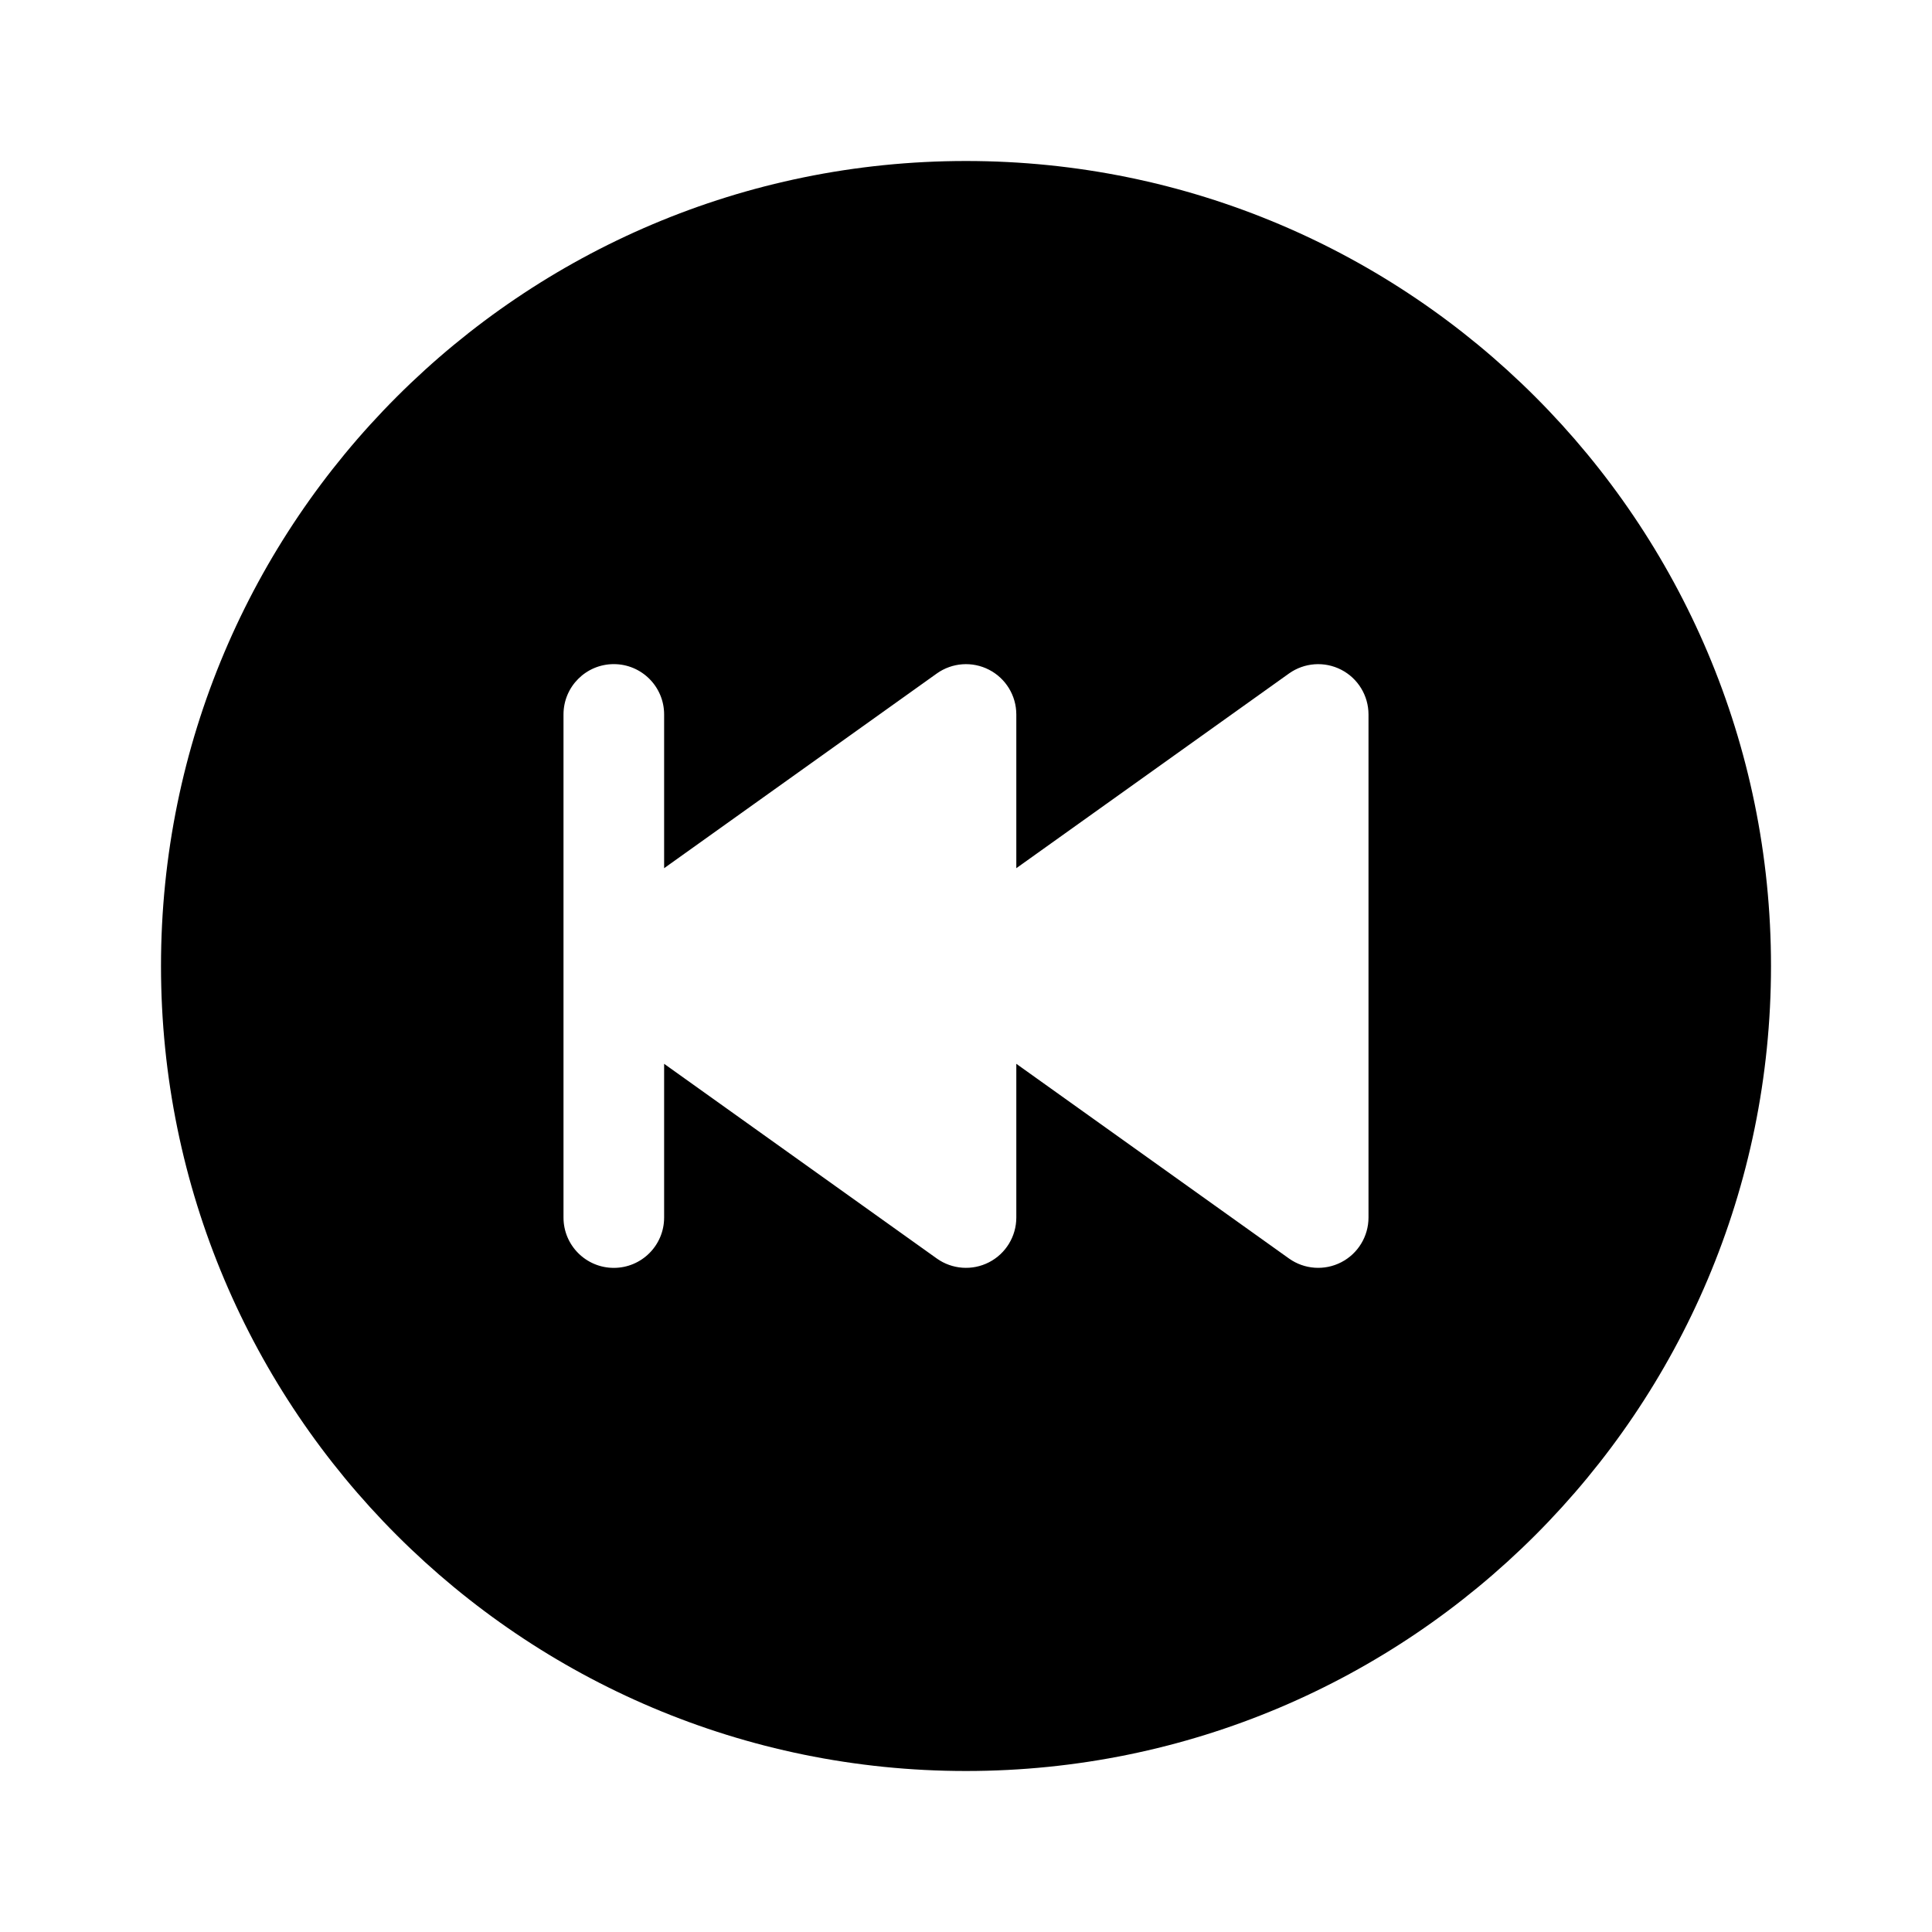
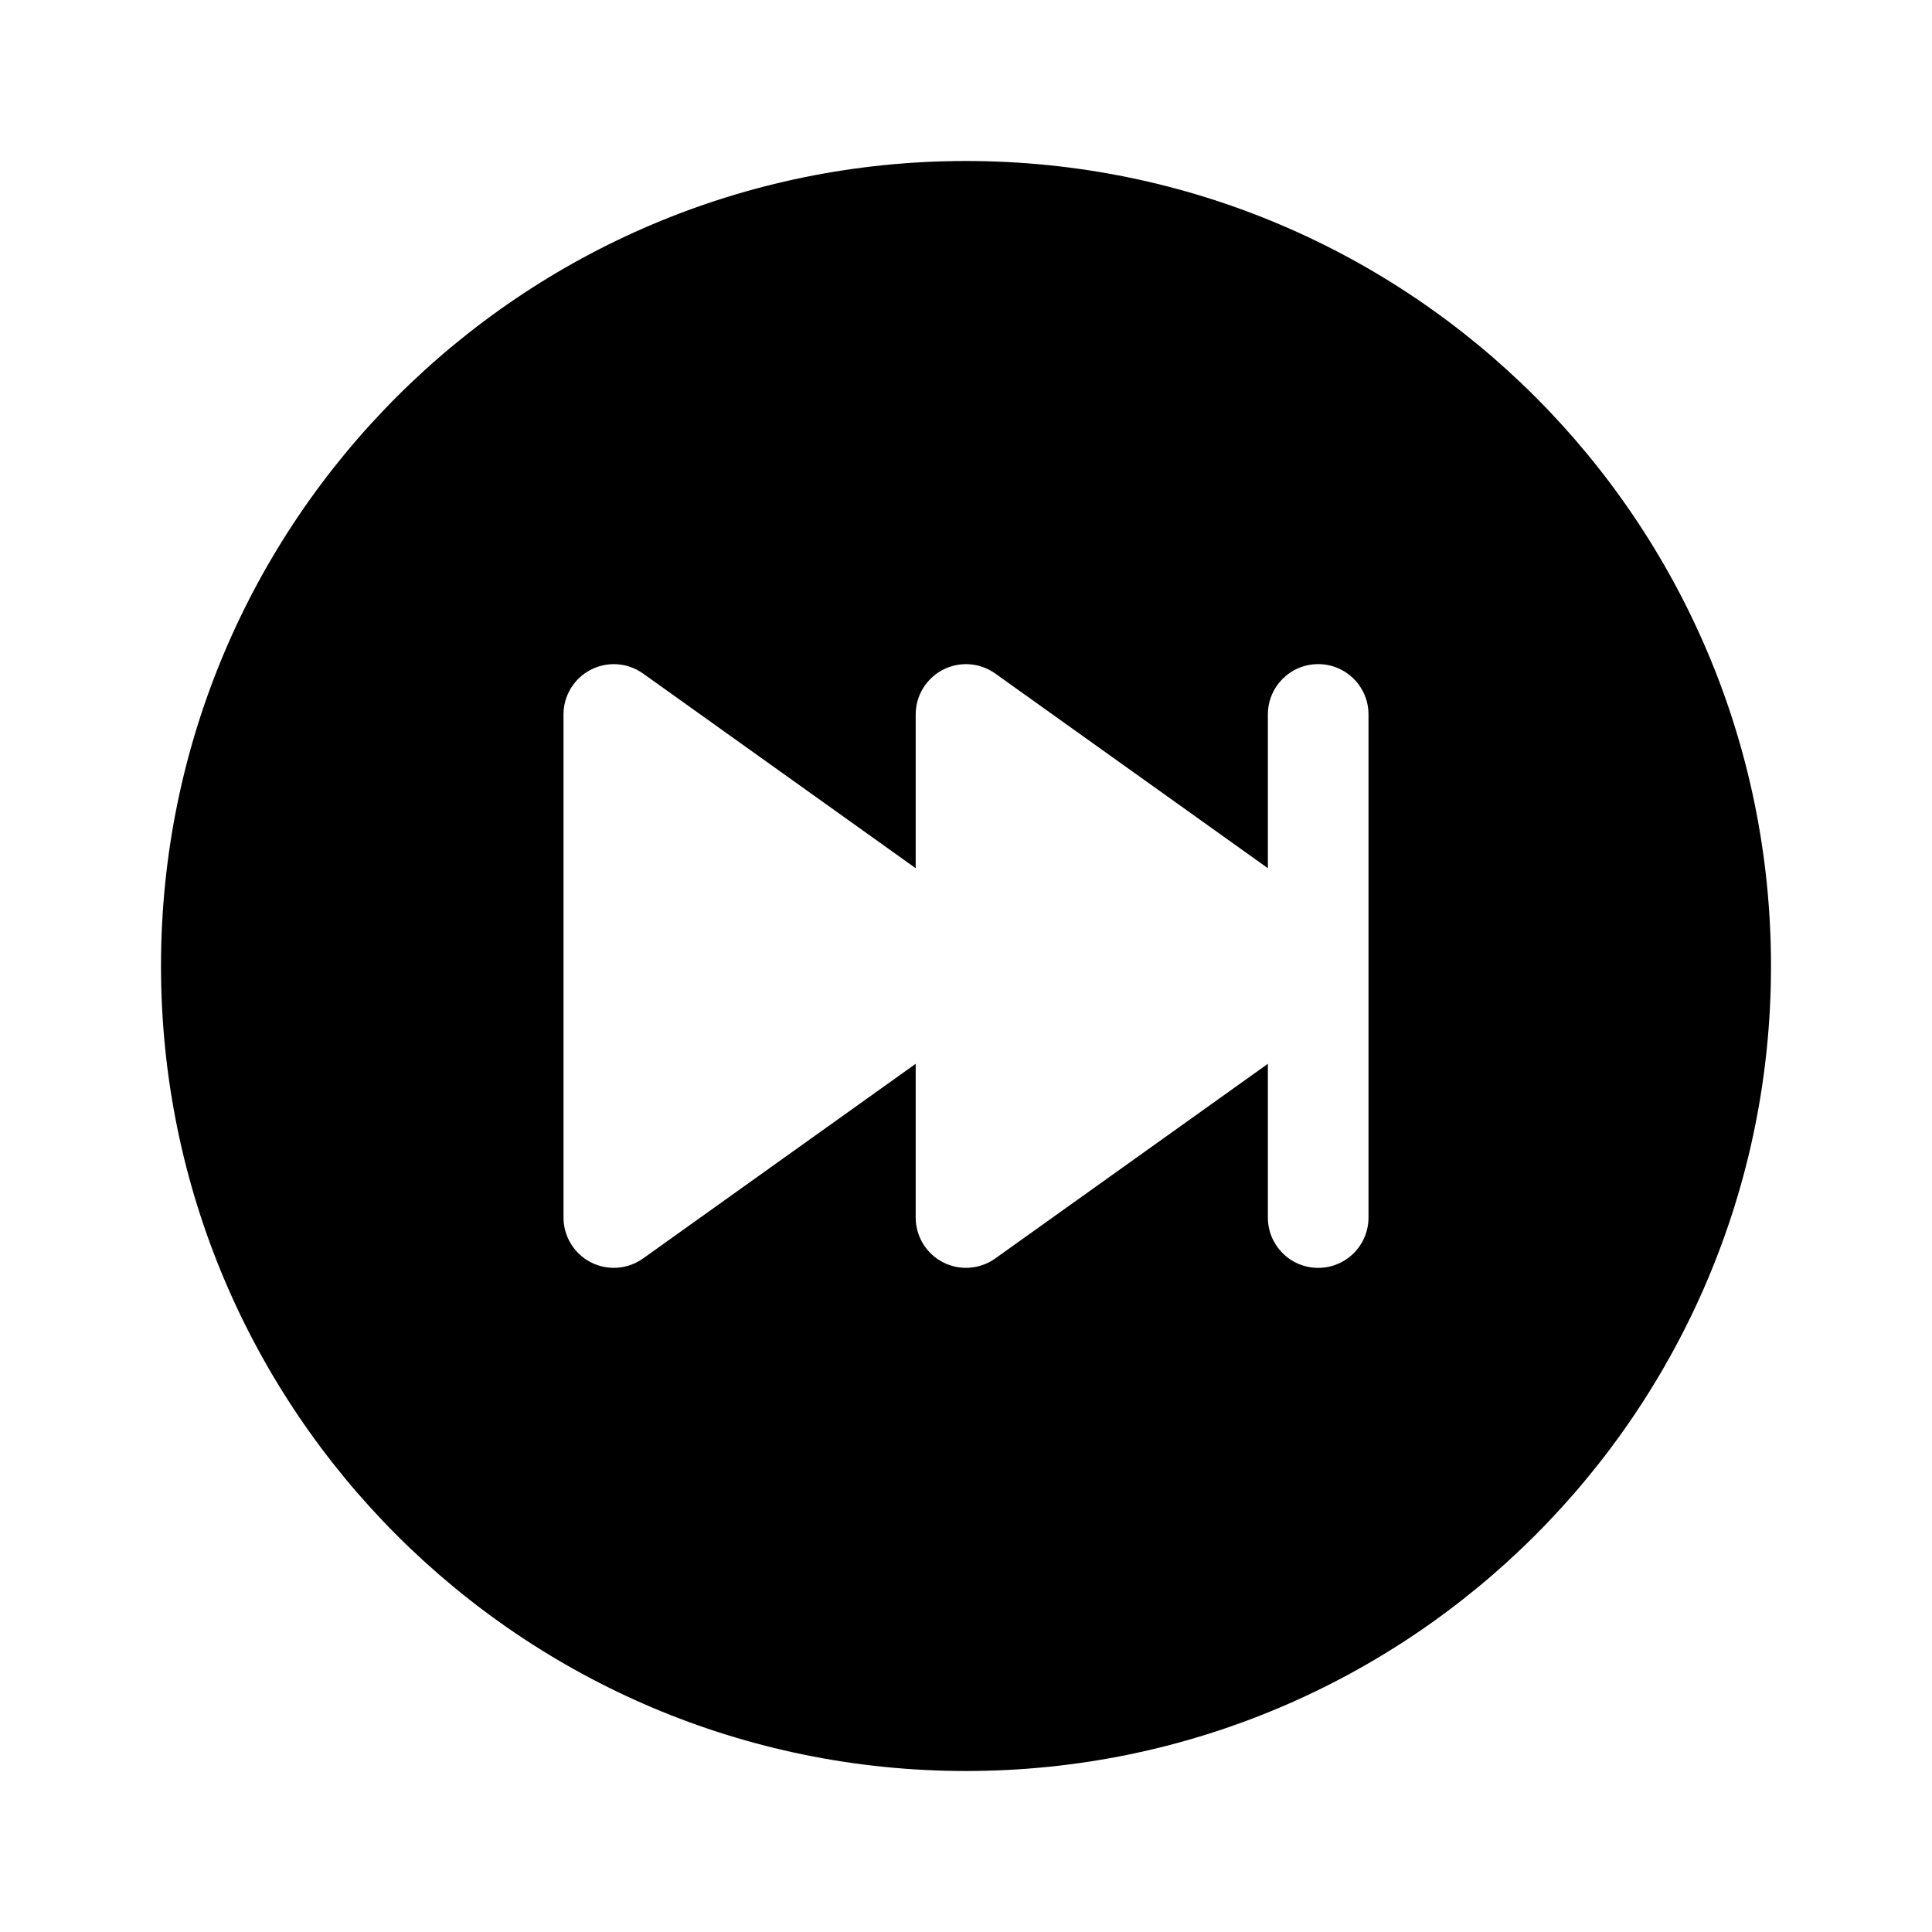
<svg xmlns="http://www.w3.org/2000/svg" width="100%" height="100%" viewBox="-1.6 -1.6 19.2 19.2">
-   <path d="M16 8A8 8 0 110 8a8 8 0 0116 0zm-4.79-2.907L8.5 7.028V5.5a.5.5 0 00-.79-.407L5 7.028V5.5a.5.5 0 00-1 0v5a.5.5 0 001 0V8.972l2.71 1.935a.5.5 0 00.79-.407V8.972l2.71 1.935A.5.5 0 0012 10.5v-5a.5.5 0 00-.79-.407z" />
+   <path d="M16 8A8 8 0 110 8a8 8 0 0116 0zM4.79 5.093A.5.5 0 004 5.5v5a.5.5 0 00.79.407L7.5 8.972V10.5a.5.5 0 00.79.407L11 8.972V10.5a.5.5 0 001 0v-5a.5.5 0 00-1 0v1.528L8.29 5.093a.5.5 0 00-.79.407v1.528L4.79 5.093z" />
</svg>
